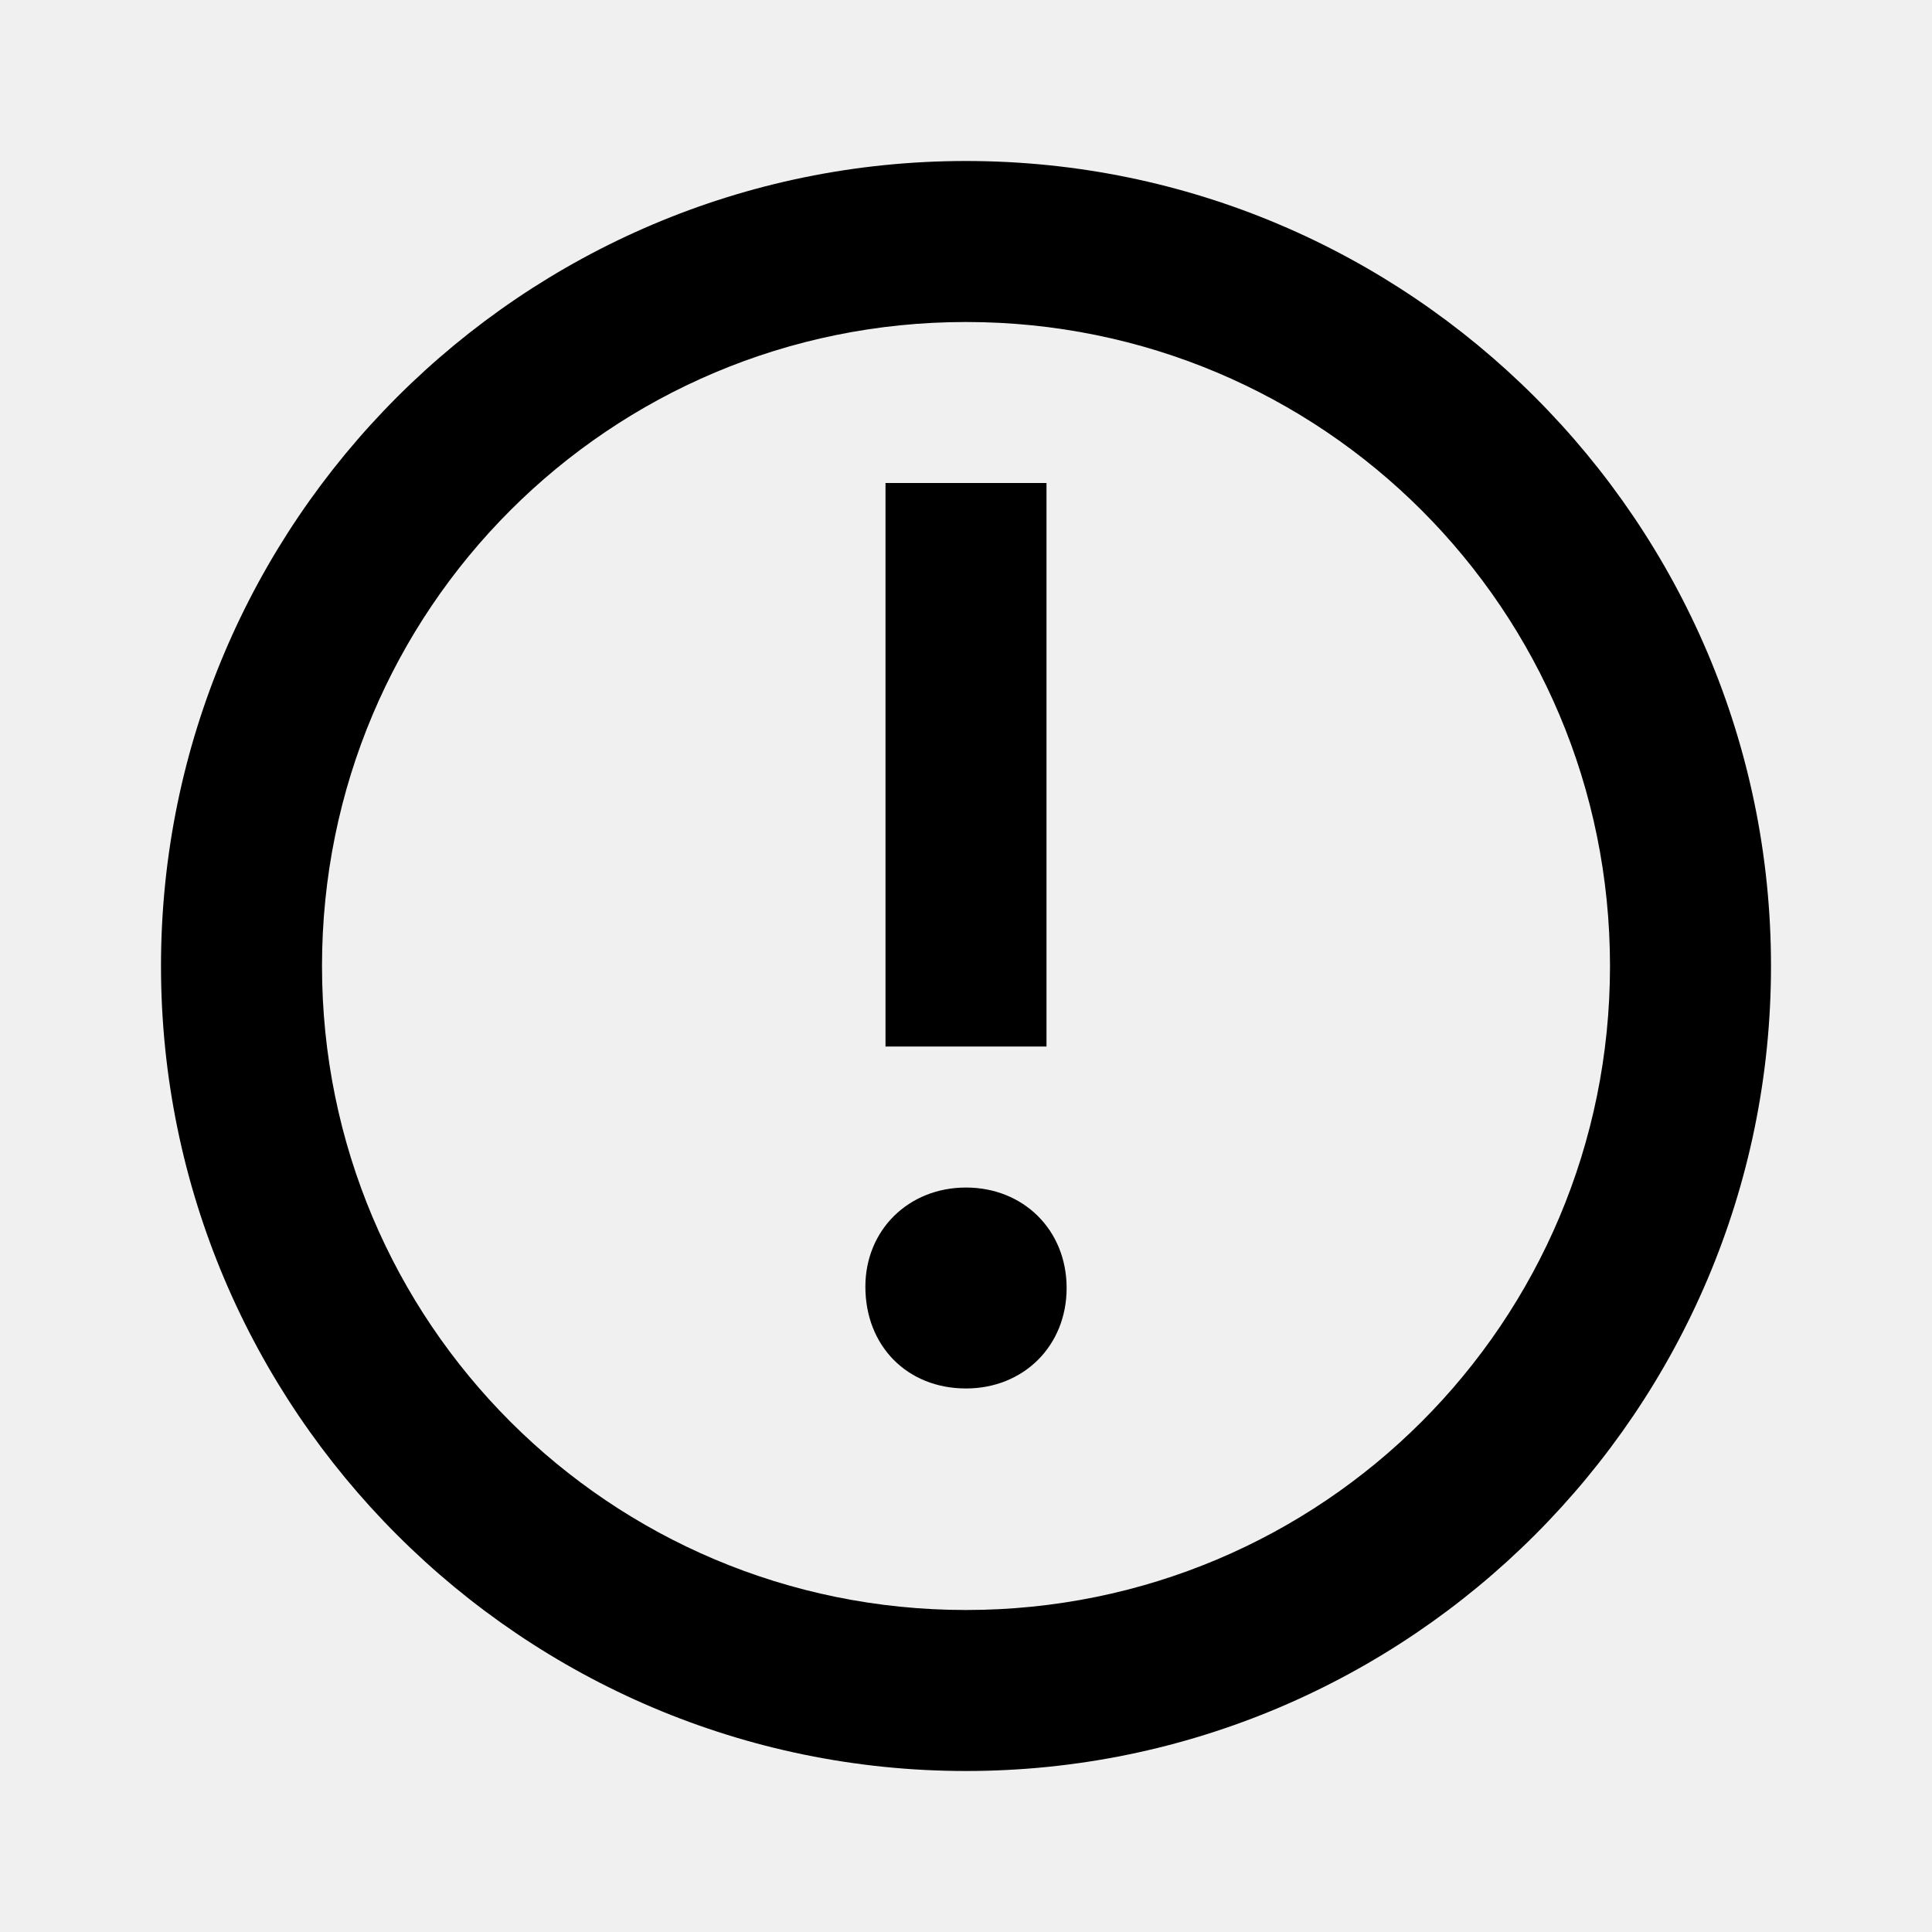
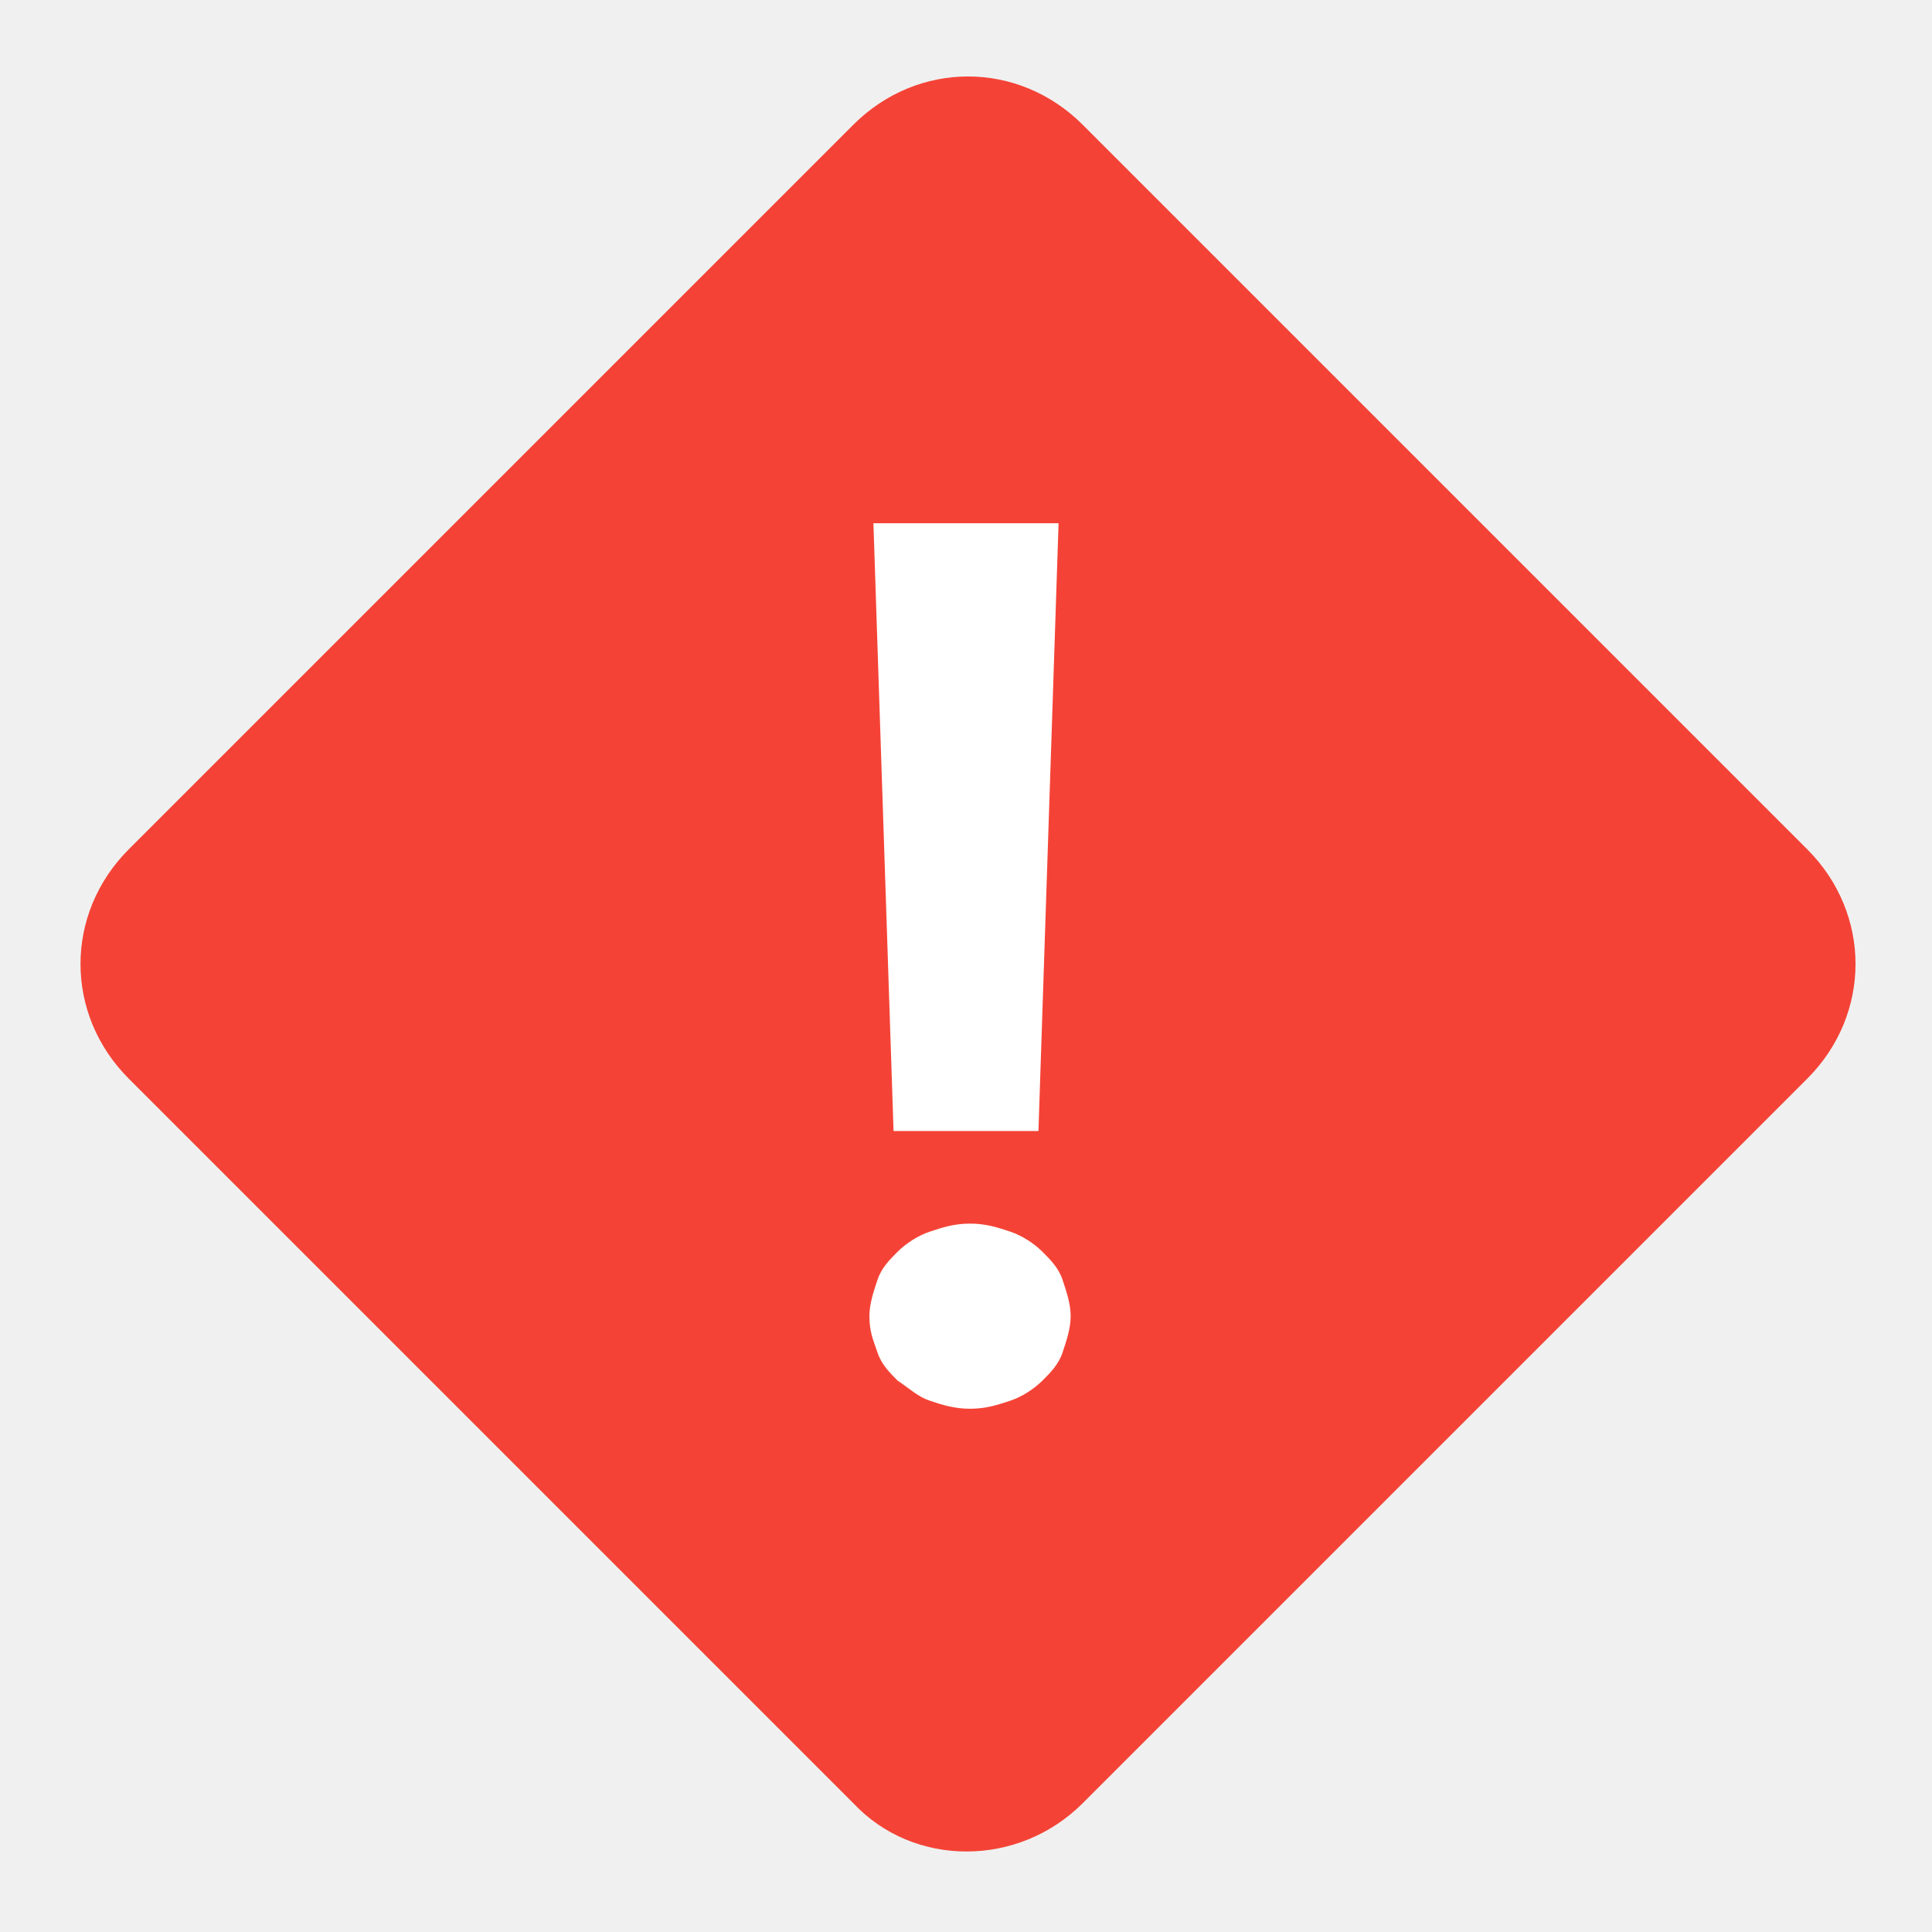
- <svg xmlns="http://www.w3.org/2000/svg" width="800px" height="800px" viewBox="0 0 512 512" version="1.1">
-   <g id="Page-1" stroke="none" stroke-width="1" fill="none" fill-rule="evenodd">
-     <g id="add" fill="#000000" transform="translate(42.66667, 42.66667)">
-       <path d="M213.333,3.55271368e-14 C330.944,3.55271368e-14 426.667,95.723 426.667,213.333 C426.667,330.944 330.944,426.667 213.333,426.667 C95.723,426.667 3.55271368e-14,330.944 3.55271368e-14,213.333 C3.55271368e-14,95.723 95.723,3.55271368e-14 213.333,3.55271368e-14 Z M213.333,42.667 C118.875,42.667 42.667,118.875 42.667,213.333 C42.667,307.792 118.875,384 213.333,384 C307.792,384 384,307.792 384,213.333 C384,118.875 307.792,42.667 213.333,42.667 Z M213.333,272.043 C228.571,272.043 240,283.307 240,298.667 C240,314.027 228.571,325.291 213.333,325.291 C197.749,325.291 186.667,314.027 186.667,298.325 C186.667,283.307 198.095,272.043 213.333,272.043 Z M234.667,85.333 L234.667,234.667 L192,234.667 L192,85.333 L234.667,85.333 Z" id="Combined-Shape">
- 
- </path>
-     </g>
-   </g>
+ <svg xmlns="http://www.w3.org/2000/svg" width="800px" height="800px" viewBox="0 0 1024 1024" class="icon" version="1.1">
+   <path d="M452.267 955.733l-384-384c-34.133-34.133-34.133-87.467 0-121.6l384-384c34.133-34.133 87.467-34.133 121.6 0l384 384c34.133 34.133 34.133 87.467 0 121.6l-384 384c-34.133 34.133-89.6 34.133-121.6 0z" fill="#F44336" />
+   <path d="M460.8 697.6c0-6.4 2.133-12.8 4.267-19.2 2.133-6.4 6.4-10.667 10.667-14.933 4.267-4.267 10.667-8.533 17.067-10.667s12.8-4.267 21.333-4.267 14.933 2.133 21.333 4.267c6.4 2.133 12.8 6.4 17.067 10.667 4.267 4.267 8.533 8.533 10.667 14.933 2.133 6.4 4.267 12.8 4.267 19.2s-2.133 12.8-4.267 19.2-6.4 10.667-10.667 14.933c-4.267 4.267-10.667 8.533-17.067 10.667-6.4 2.133-12.8 4.267-21.333 4.267s-14.933-2.133-21.333-4.267-10.667-6.4-17.067-10.667c-4.267-4.267-8.533-8.533-10.667-14.933s-4.267-10.667-4.267-19.2z m89.6-98.133h-76.8L462.933 277.333h98.133l-10.667 322.133z" fill="#FFFFFF" />
</svg>
